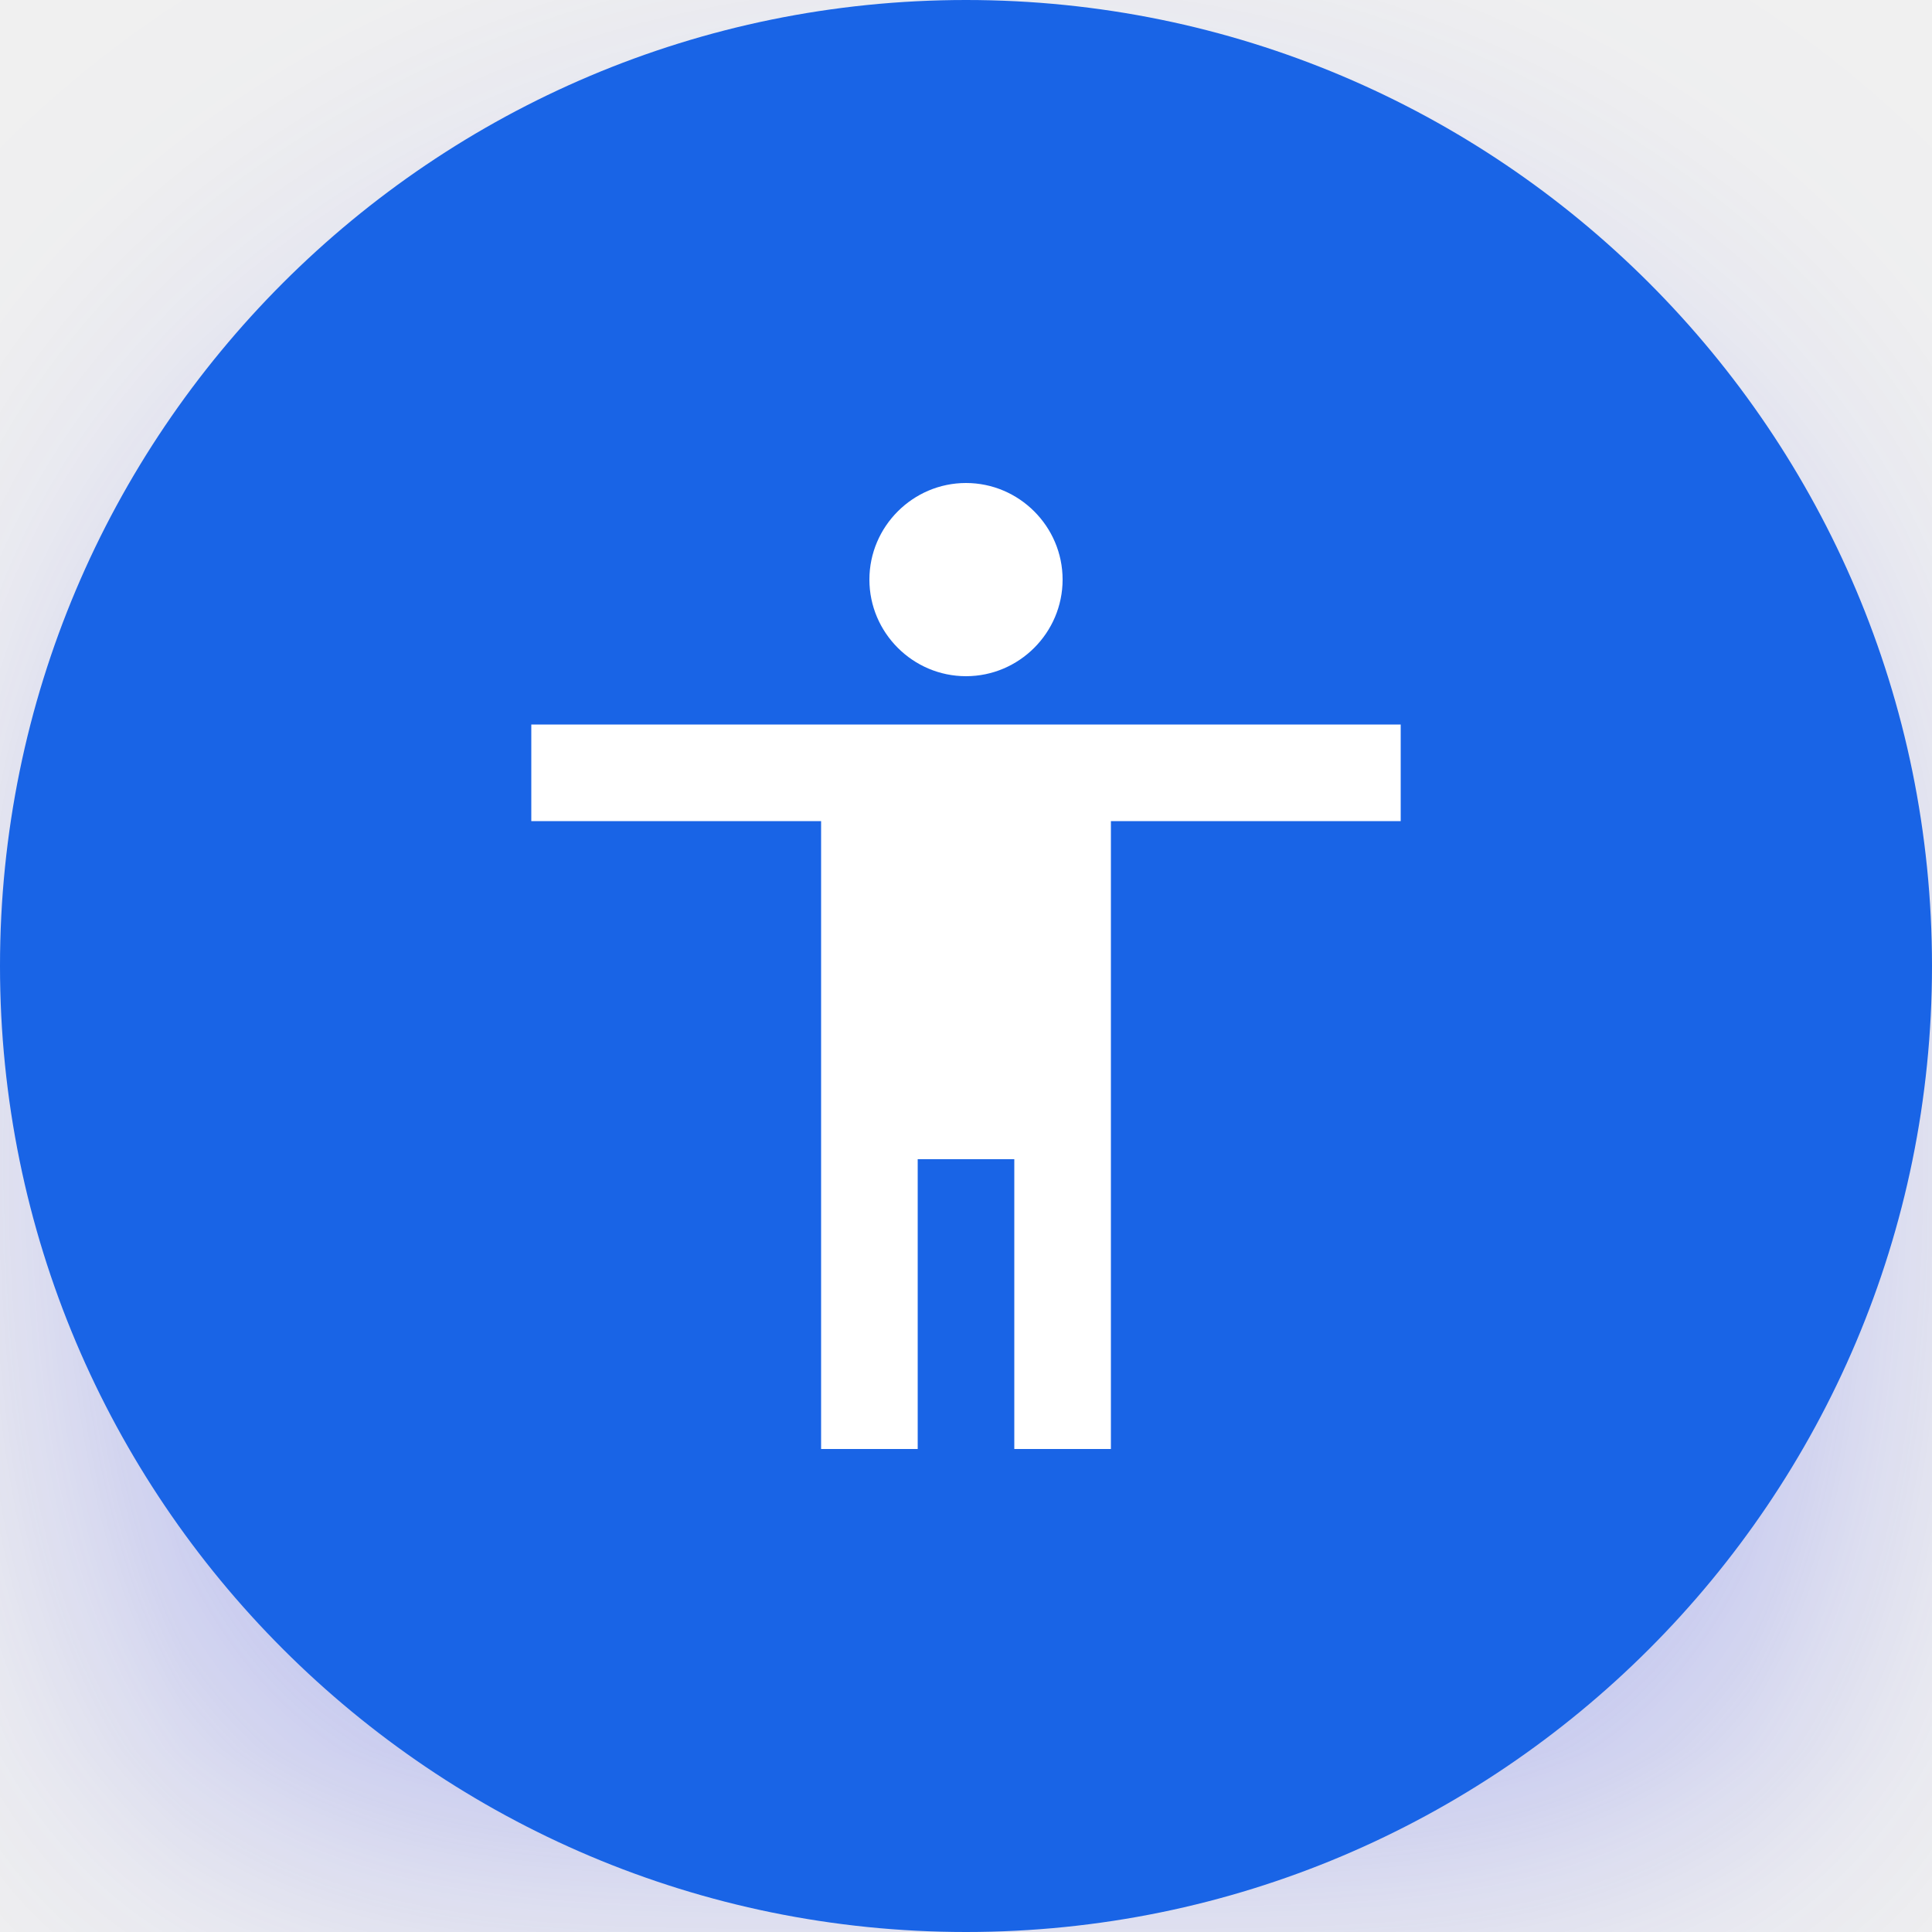
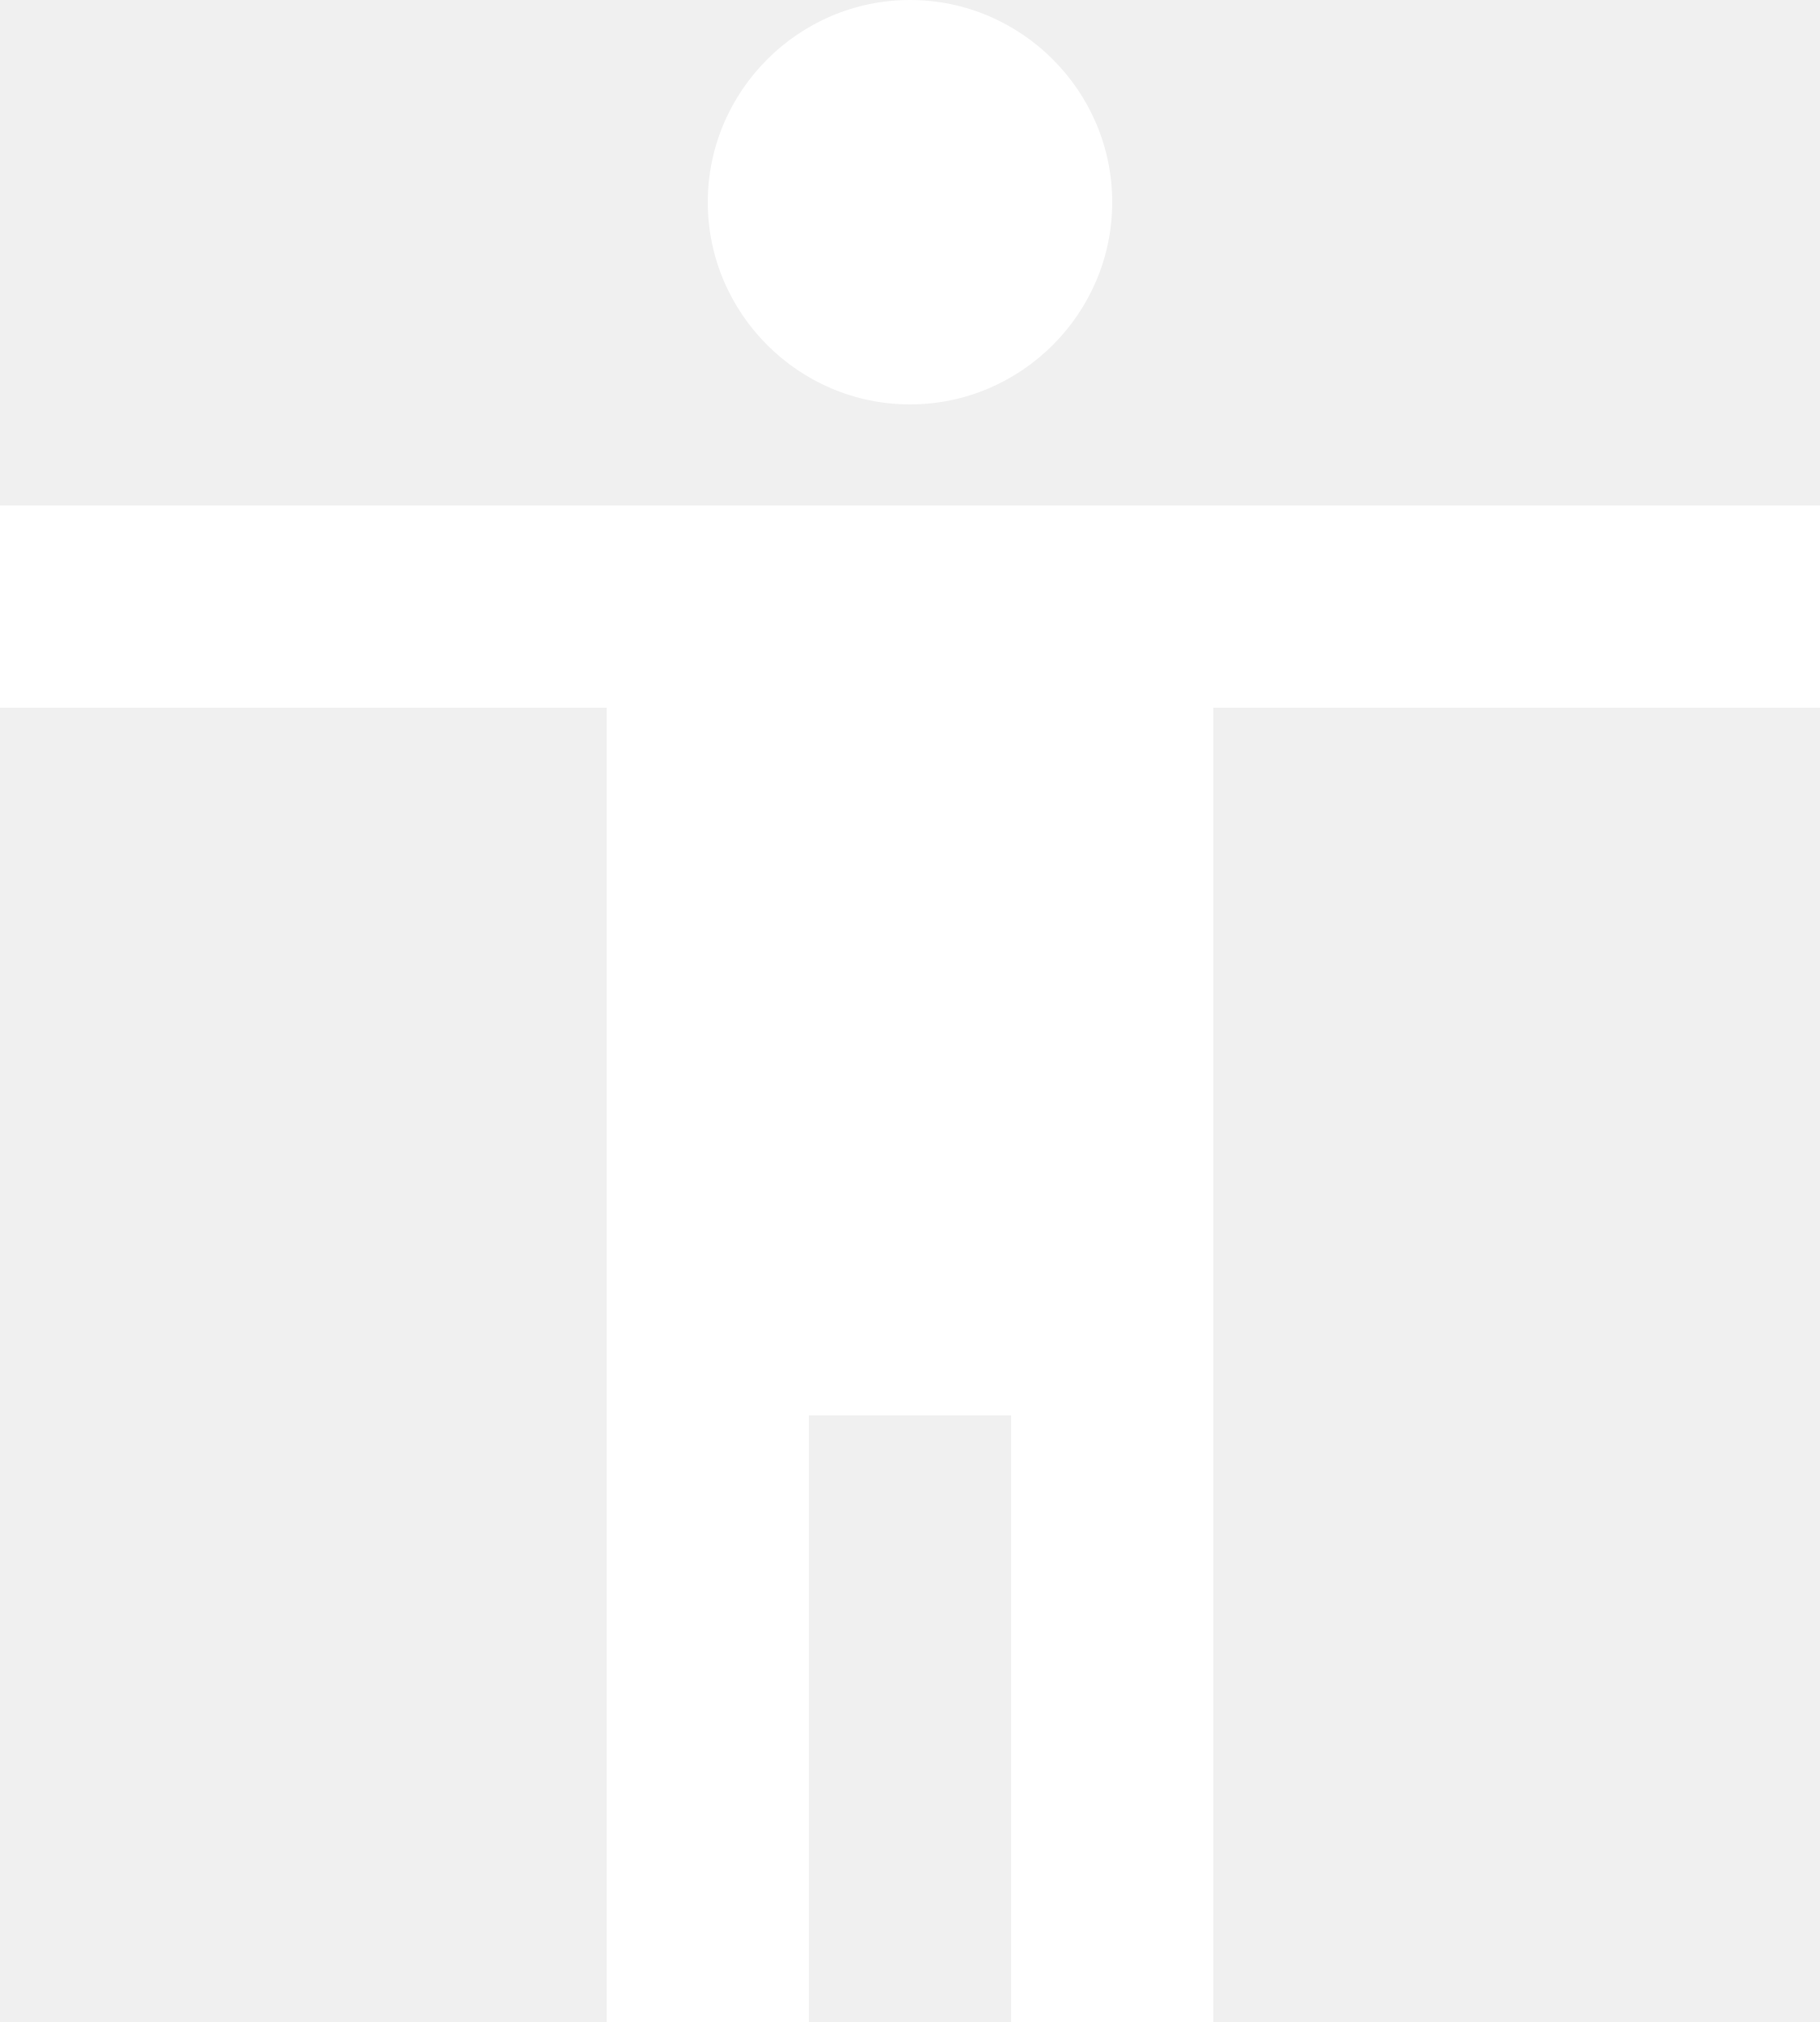
- <svg xmlns="http://www.w3.org/2000/svg" xmlns:xlink="http://www.w3.org/1999/xlink" width="40px" height="40px" viewBox="0 0 40 40" version="1.1">
+ <svg xmlns="http://www.w3.org/2000/svg" xmlns:xlink="http://www.w3.org/1999/xlink" width="18px" height="20px" viewBox="0 0 18 20" version="1.1">
  <defs>
-     <circle id="path-1" cx="20" cy="20" r="20" />
-     <filter x="-35.0%" y="-25.0%" width="170.0%" height="170.0%" filterUnits="objectBoundingBox" id="filter-2">
-       <feOffset dx="0" dy="4" in="SourceAlpha" result="shadowOffsetOuter1" />
-       <feGaussianBlur stdDeviation="4" in="shadowOffsetOuter1" result="shadowBlurOuter1" />
-       <feColorMatrix values="0 0 0 0 0.231   0 0 0 0 0.282   0 0 0 0 0.933  0 0 0 0.299 0" type="matrix" in="shadowBlurOuter1" />
-     </filter>
-     <path d="M12,2 C13.1,2 14,2.9 14,4 C14,5.1 13.1,6 12,6 C10.9,6 10,5.1 10,4 C10,2.9 10.9,2 12,2 L12,2 Z M21,9 L15,9 L15,22 L13,22 L13,16 L11,16 L11,22 L9,22 L9,9 L3,9 L3,7 L21,7 L21,9 L21,9 Z" id="path-3" />
-     <rect id="path-5" x="0" y="0" width="50" height="50" />
+     <path d="M12,2 C13.1,2 14,2.9 14,4 C14,5.1 13.1,6 12,6 C10.9,6 10,5.1 10,4 C10,2.9 10.9,2 12,2 L12,2 Z M21,9 L15,9 L15,22 L13,22 L13,16 L11,16 L11,22 L9,22 L9,9 L3,9 L3,7 L21,7 L21,9 L21,9 Z" id="path-1" />
+     <rect id="path-3" x="0" y="0" width="50" height="50" />
  </defs>
  <g id="Web" stroke="none" stroke-width="1" fill="none" fill-rule="evenodd">
-     <g id="new_Mobile-/-front_1.1">
-       <g id="Group-6">
-         <g id="Floating-button">
-           <g id="Oval">
-             <use fill="black" fill-opacity="1" filter="url(#filter-2)" xlink:href="#path-1" />
-             <use fill="#1964E6" fill-rule="evenodd" xlink:href="#path-1" />
-           </g>
-         </g>
-         <g id="ic_accessibility" transform="translate(8, 8)">
-           <mask id="mask-4" fill="white">
-             <use xlink:href="#path-3" />
-           </mask>
-           <g id="Mask" />
-           <g id="Colors/White" mask="url(#mask-4)">
-             <g transform="translate(-13, -13)">
-               <mask id="mask-6" fill="white">
-                 <use xlink:href="#path-5" />
-               </mask>
-               <use id="White" stroke="none" fill="#FFFFFF" fill-rule="evenodd" xlink:href="#path-5" />
-             </g>
+     <g id="new_Mobile-/-front_1.1" transform="translate(-59, -553)">
+       <g id="ic_accessibility" transform="translate(56, 551)">
+         <mask id="mask-2" fill="white">
+           <use xlink:href="#path-1" />
+         </mask>
+         <g id="Mask" />
+         <g id="Colors/White" mask="url(#mask-2)">
+           <g transform="translate(-13, -13)">
+             <mask id="mask-4" fill="white">
+               <use xlink:href="#path-3" />
+             </mask>
+             <use id="White" stroke="none" fill="#FFFFFF" fill-rule="evenodd" xlink:href="#path-3" />
          </g>
        </g>
      </g>
    </g>
  </g>
</svg>
